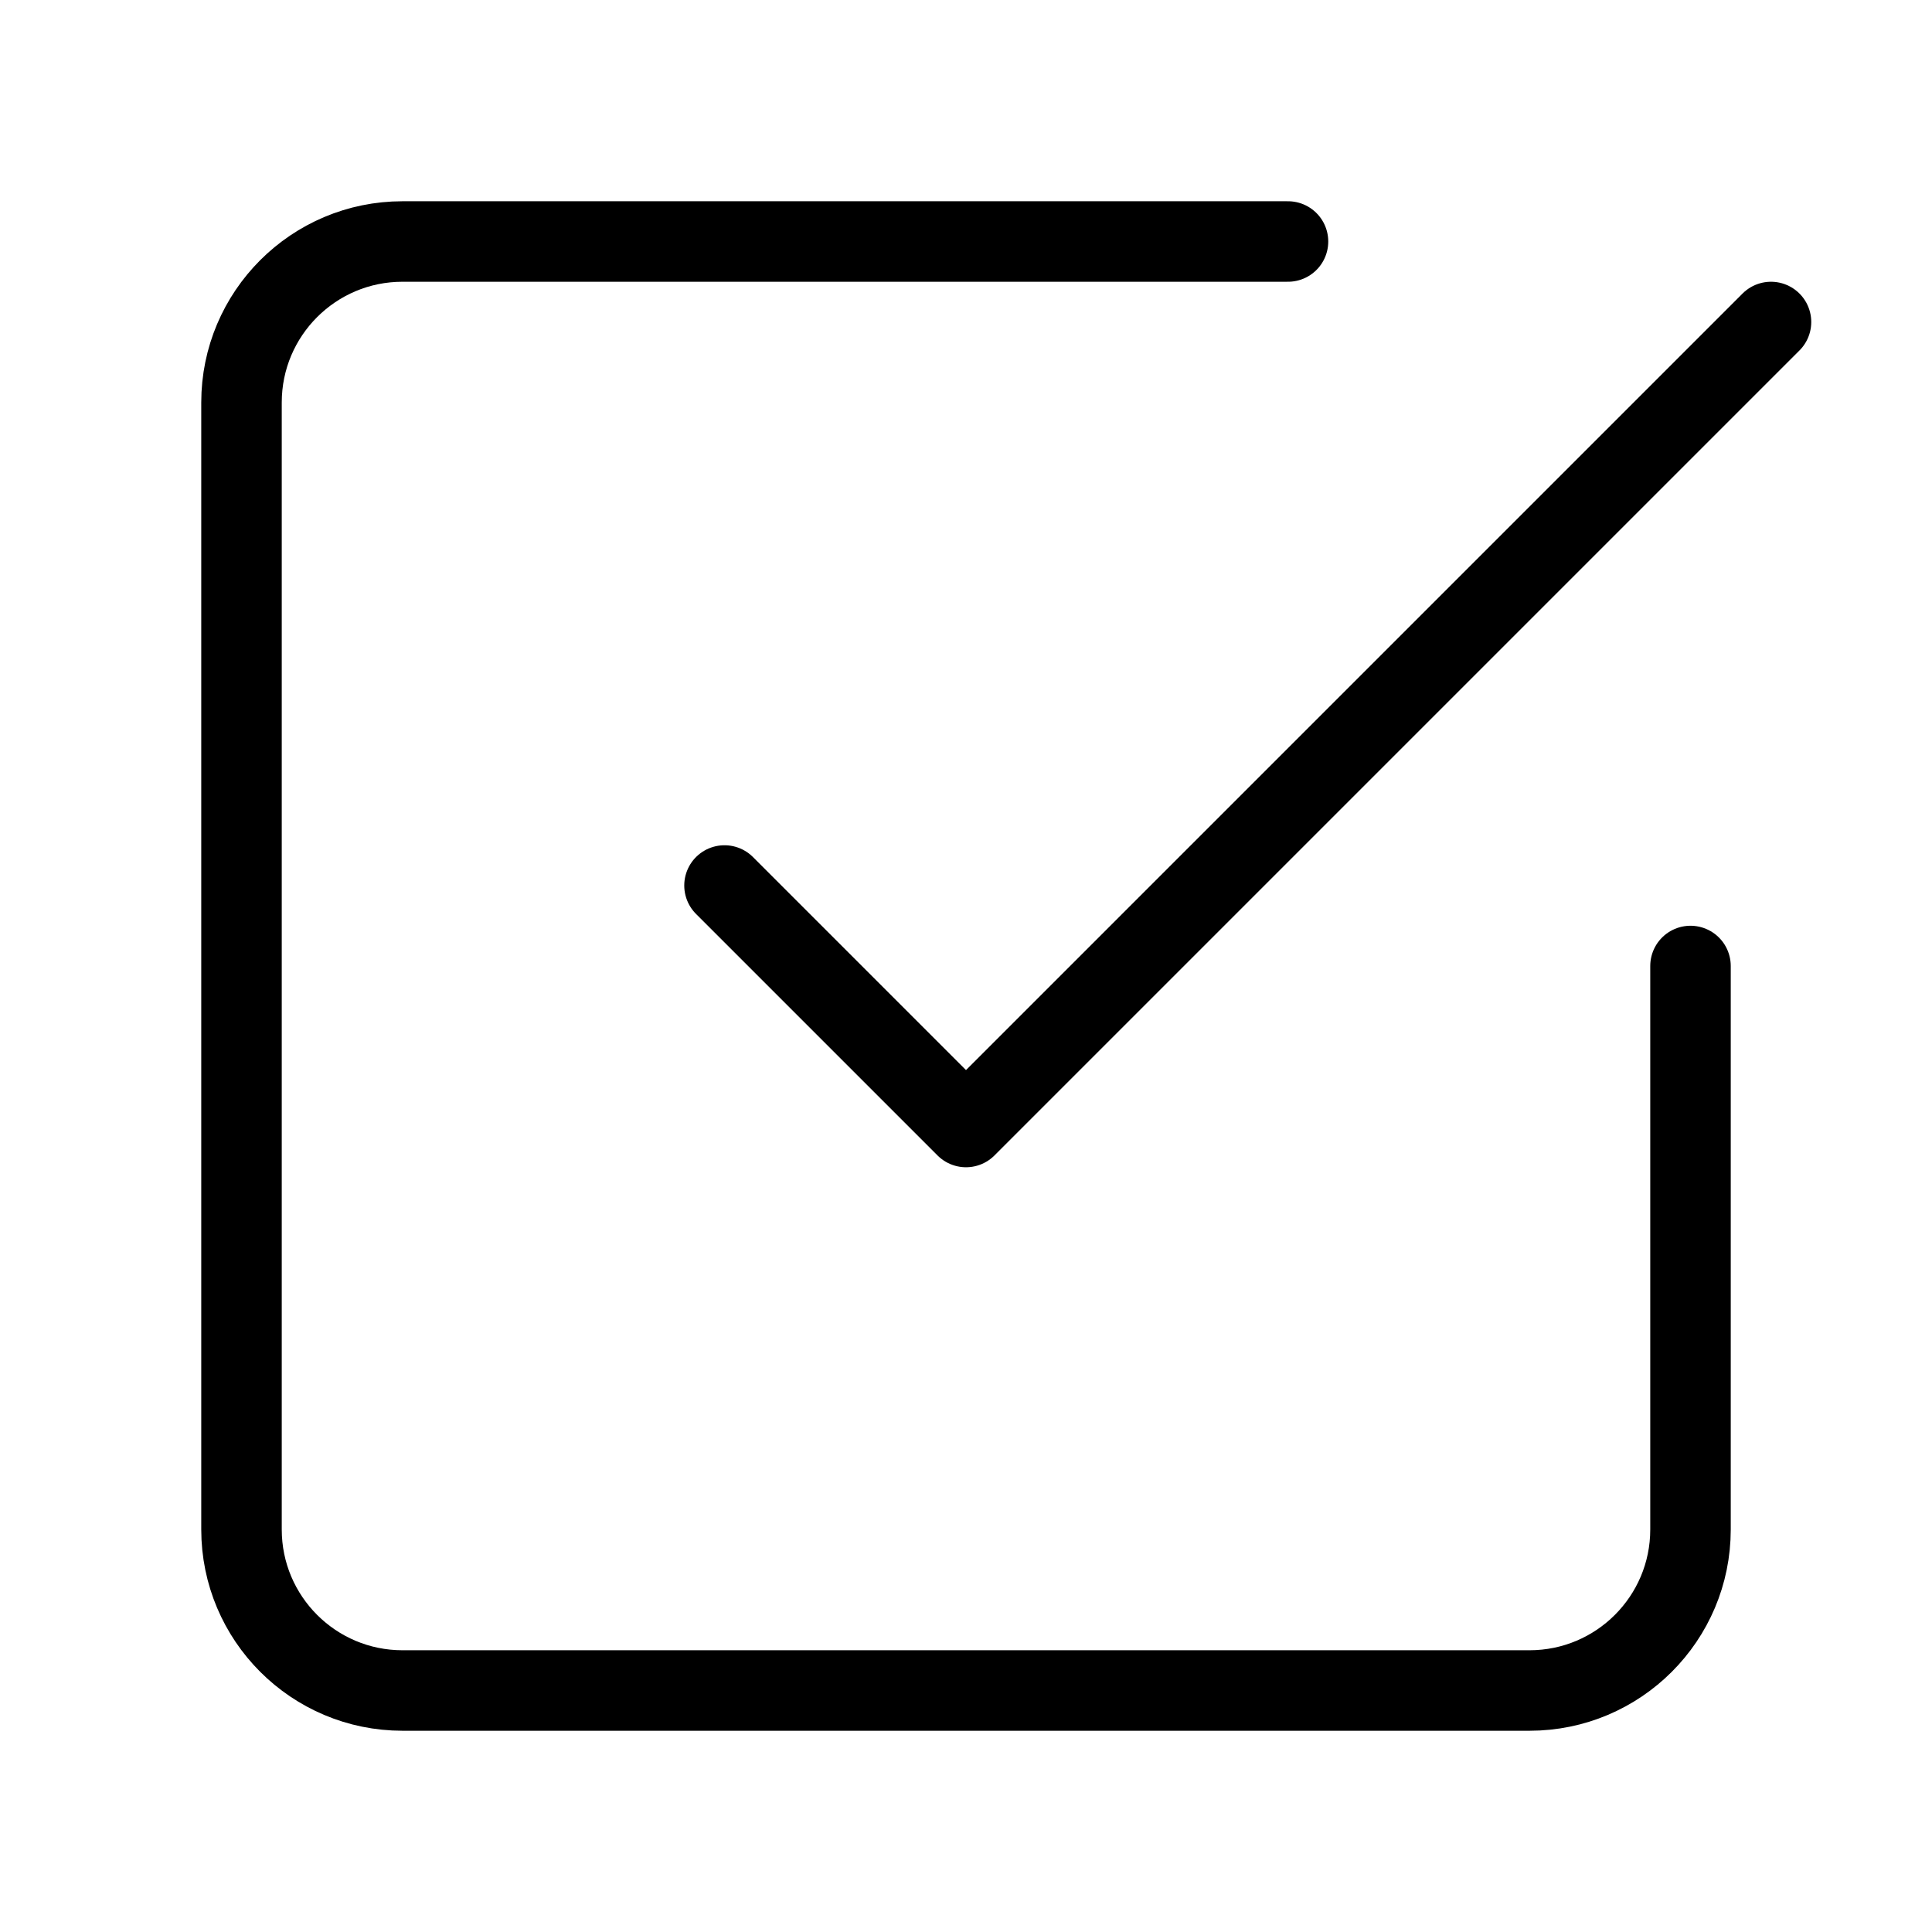
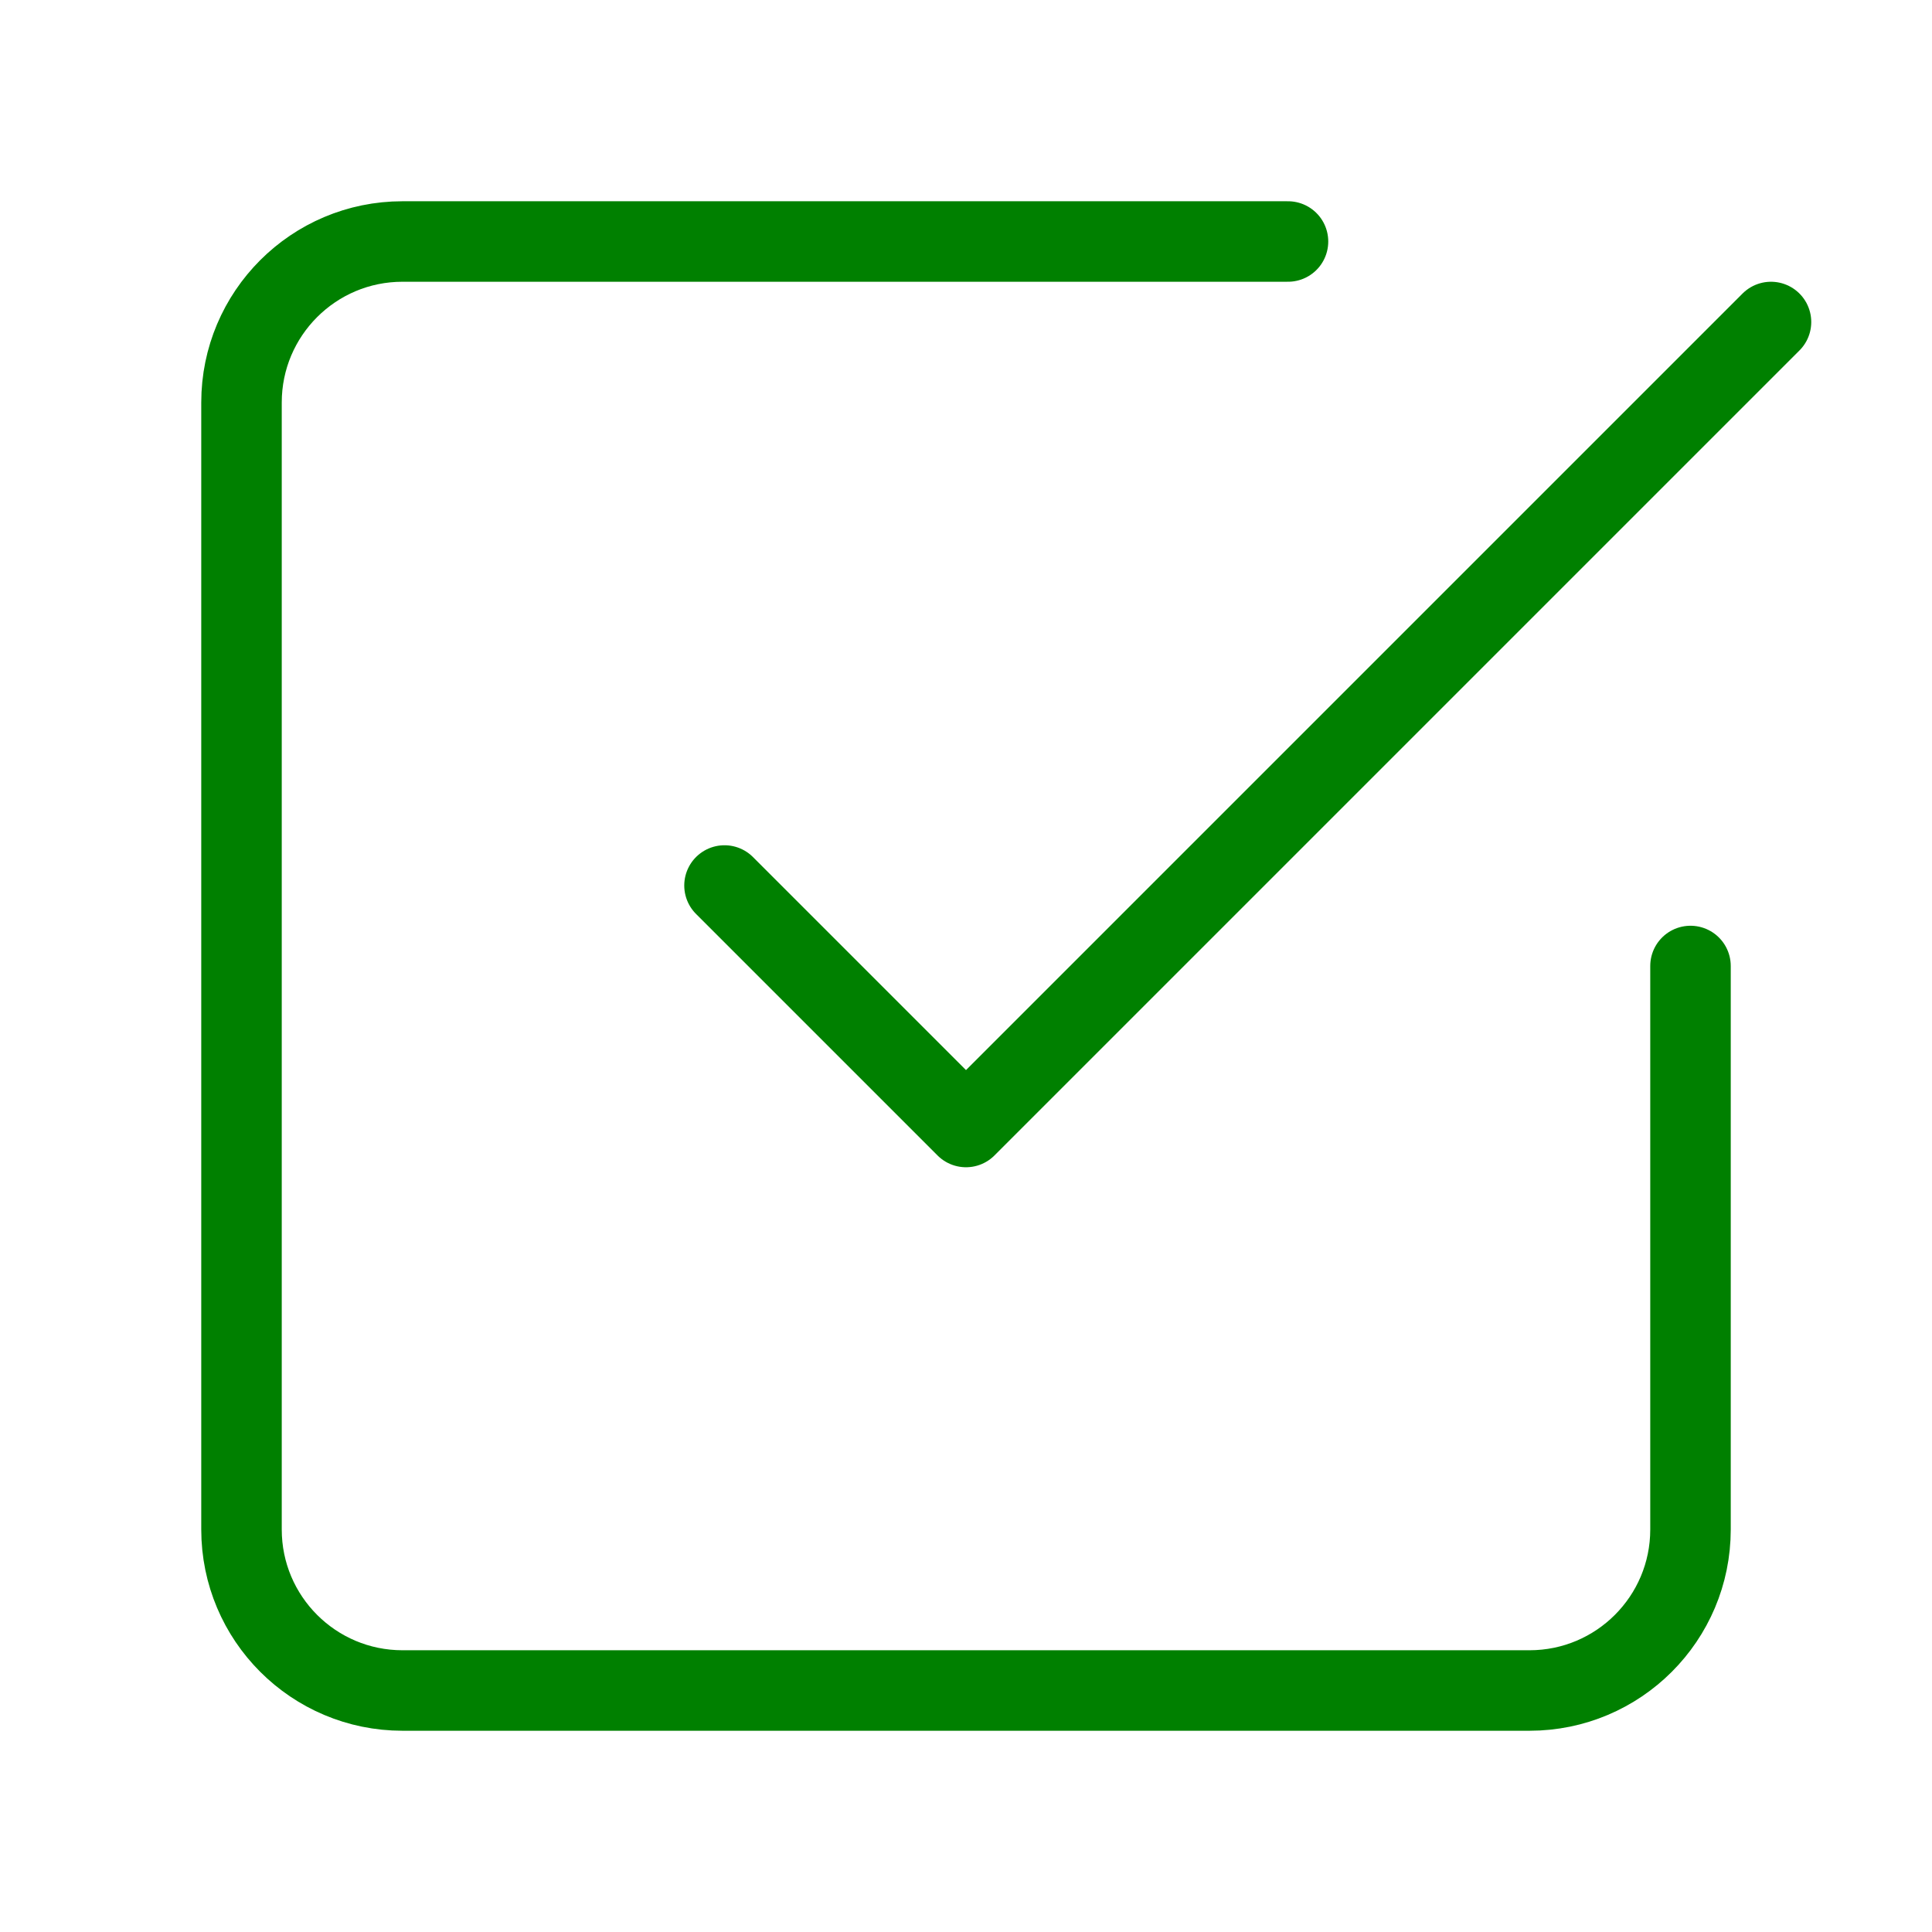
- <svg xmlns="http://www.w3.org/2000/svg" width="24" height="24" viewBox="0 0 24 24" fill="none" stroke="currentColor" stroke-width="1" stroke-linecap="round" stroke-linejoin="round" class="feather feather-check-square">
+ <svg xmlns="http://www.w3.org/2000/svg" width="24" height="24" viewBox="0 0 24 24" fill="none" stroke="green" stroke-width="1" stroke-linecap="round" stroke-linejoin="round" class="feather feather-check-square">
  <polyline points="9 11 12 14 22 4" />
  <path d="M21 12v7a2 2 0 0 1-2 2H5a2 2 0 0 1-2-2V5a2 2 0 0 1 2-2h11" />
</svg>
